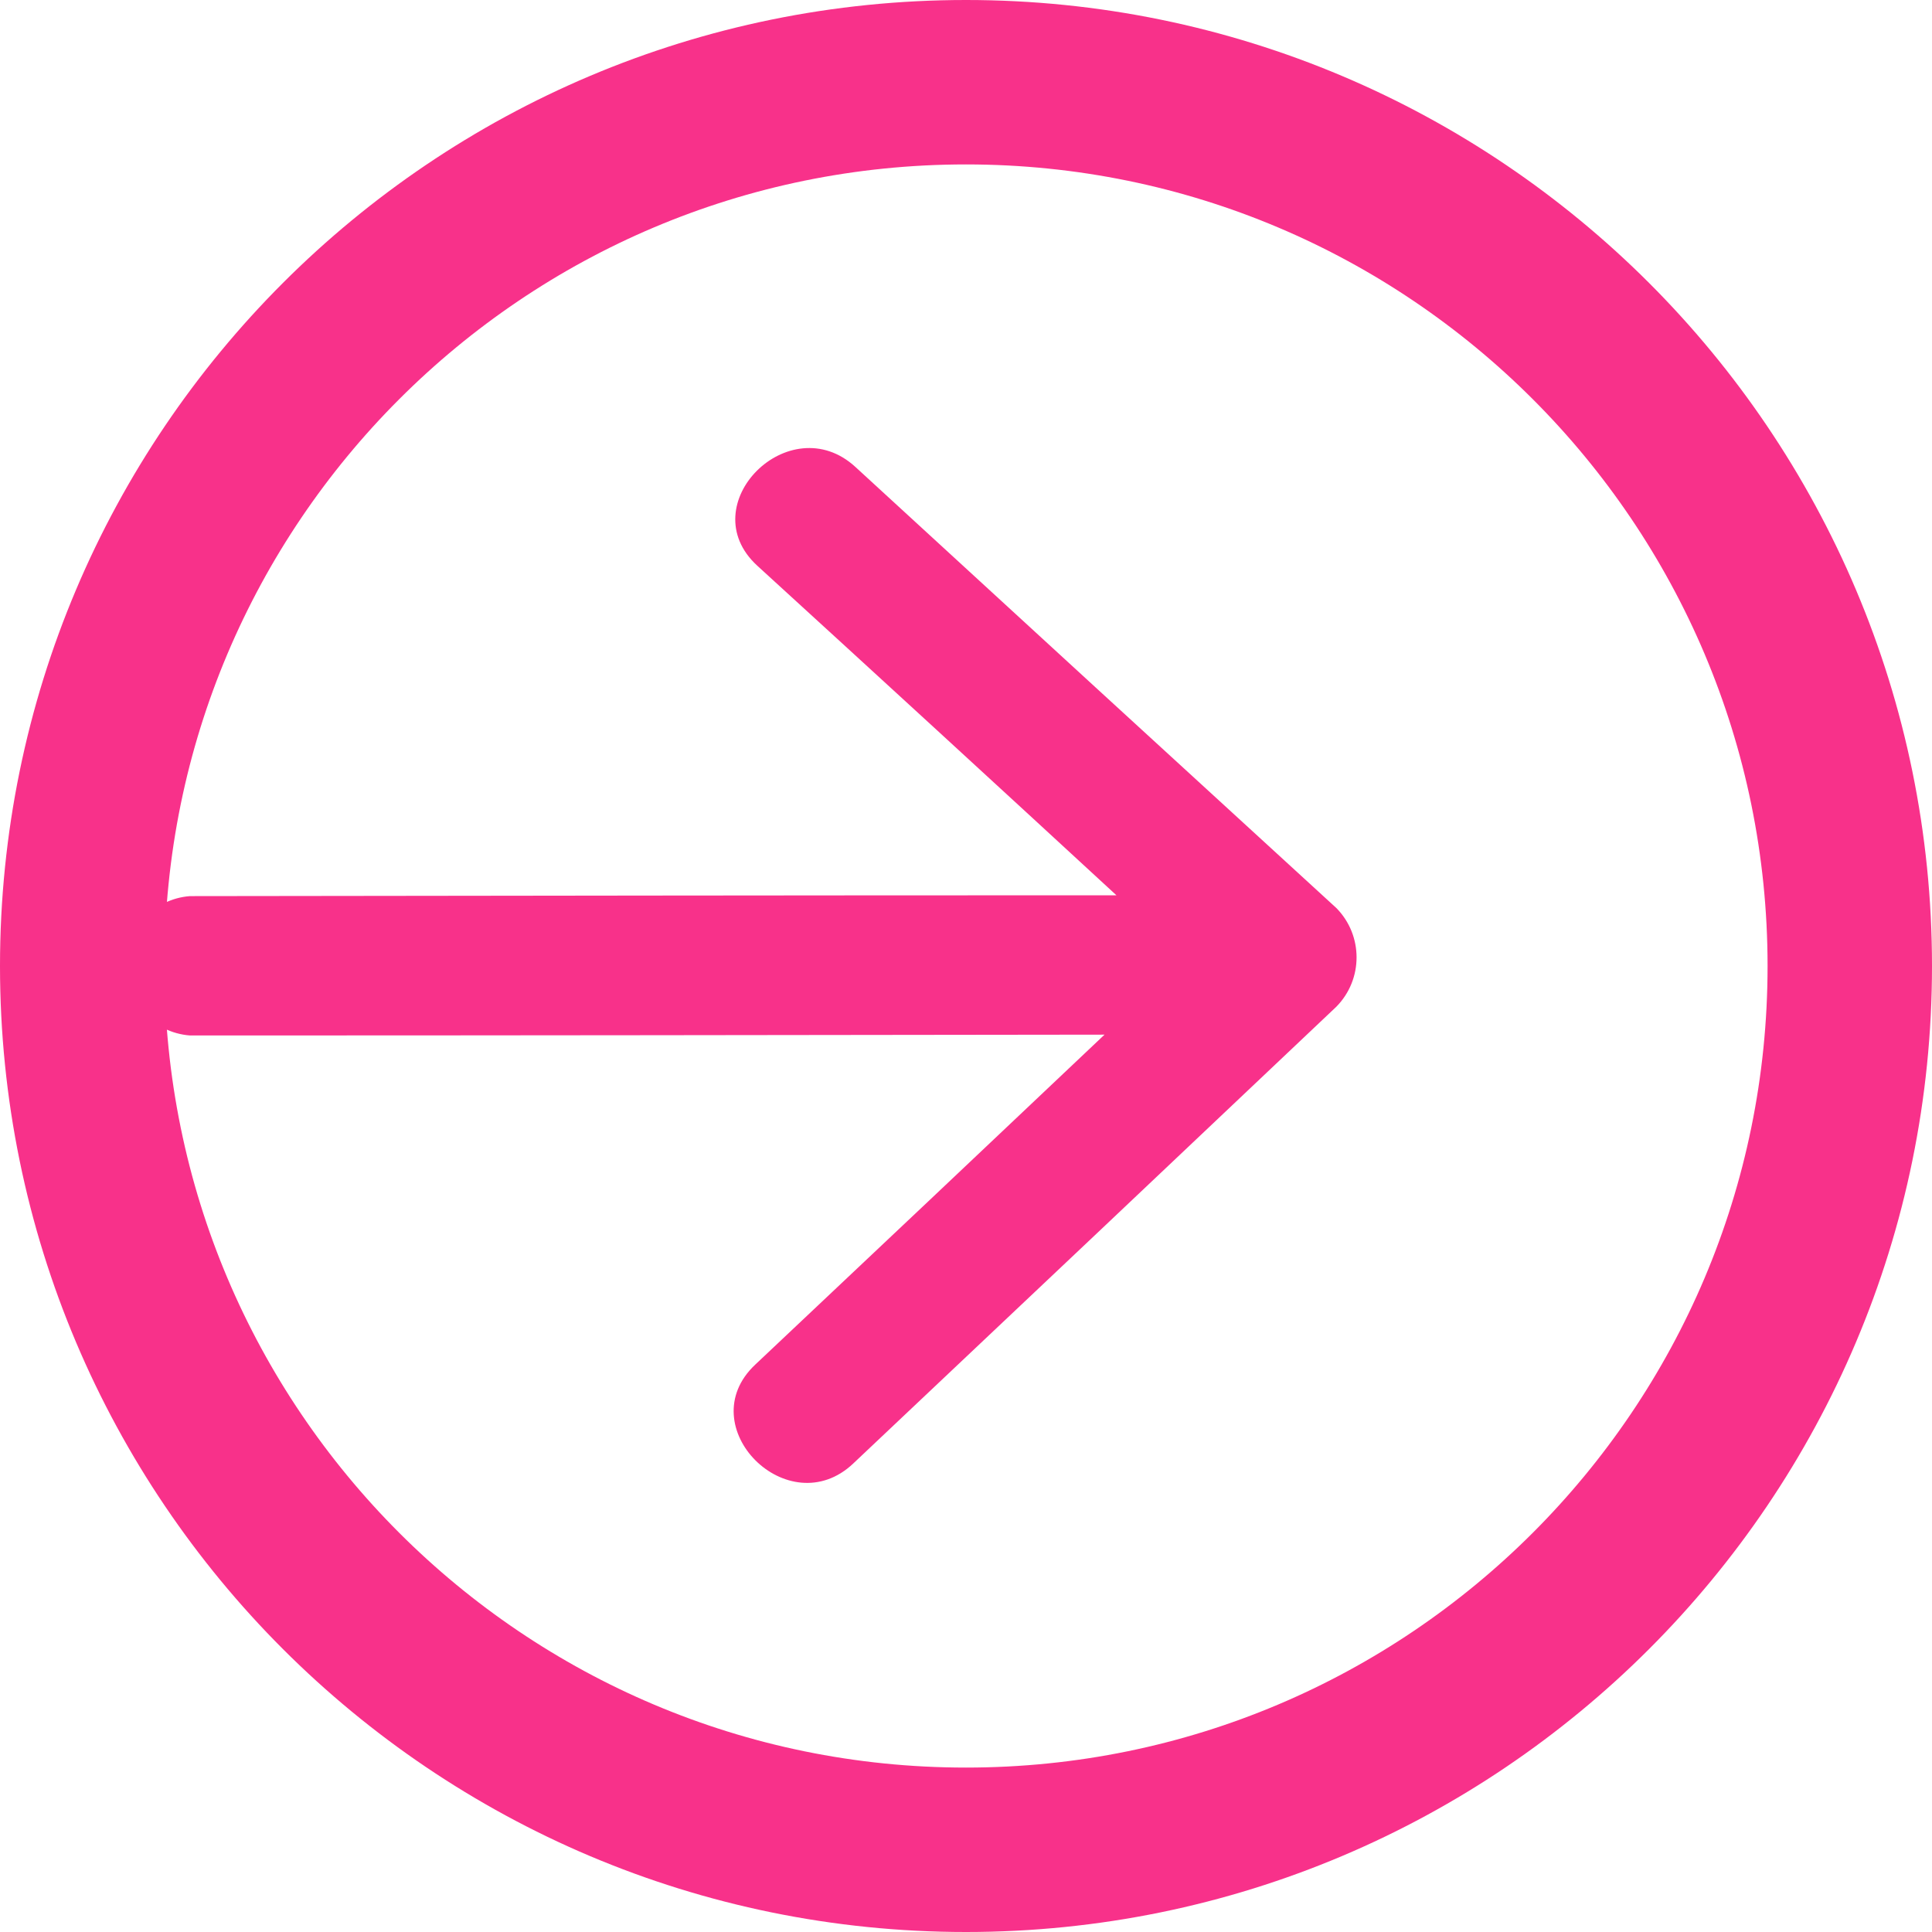
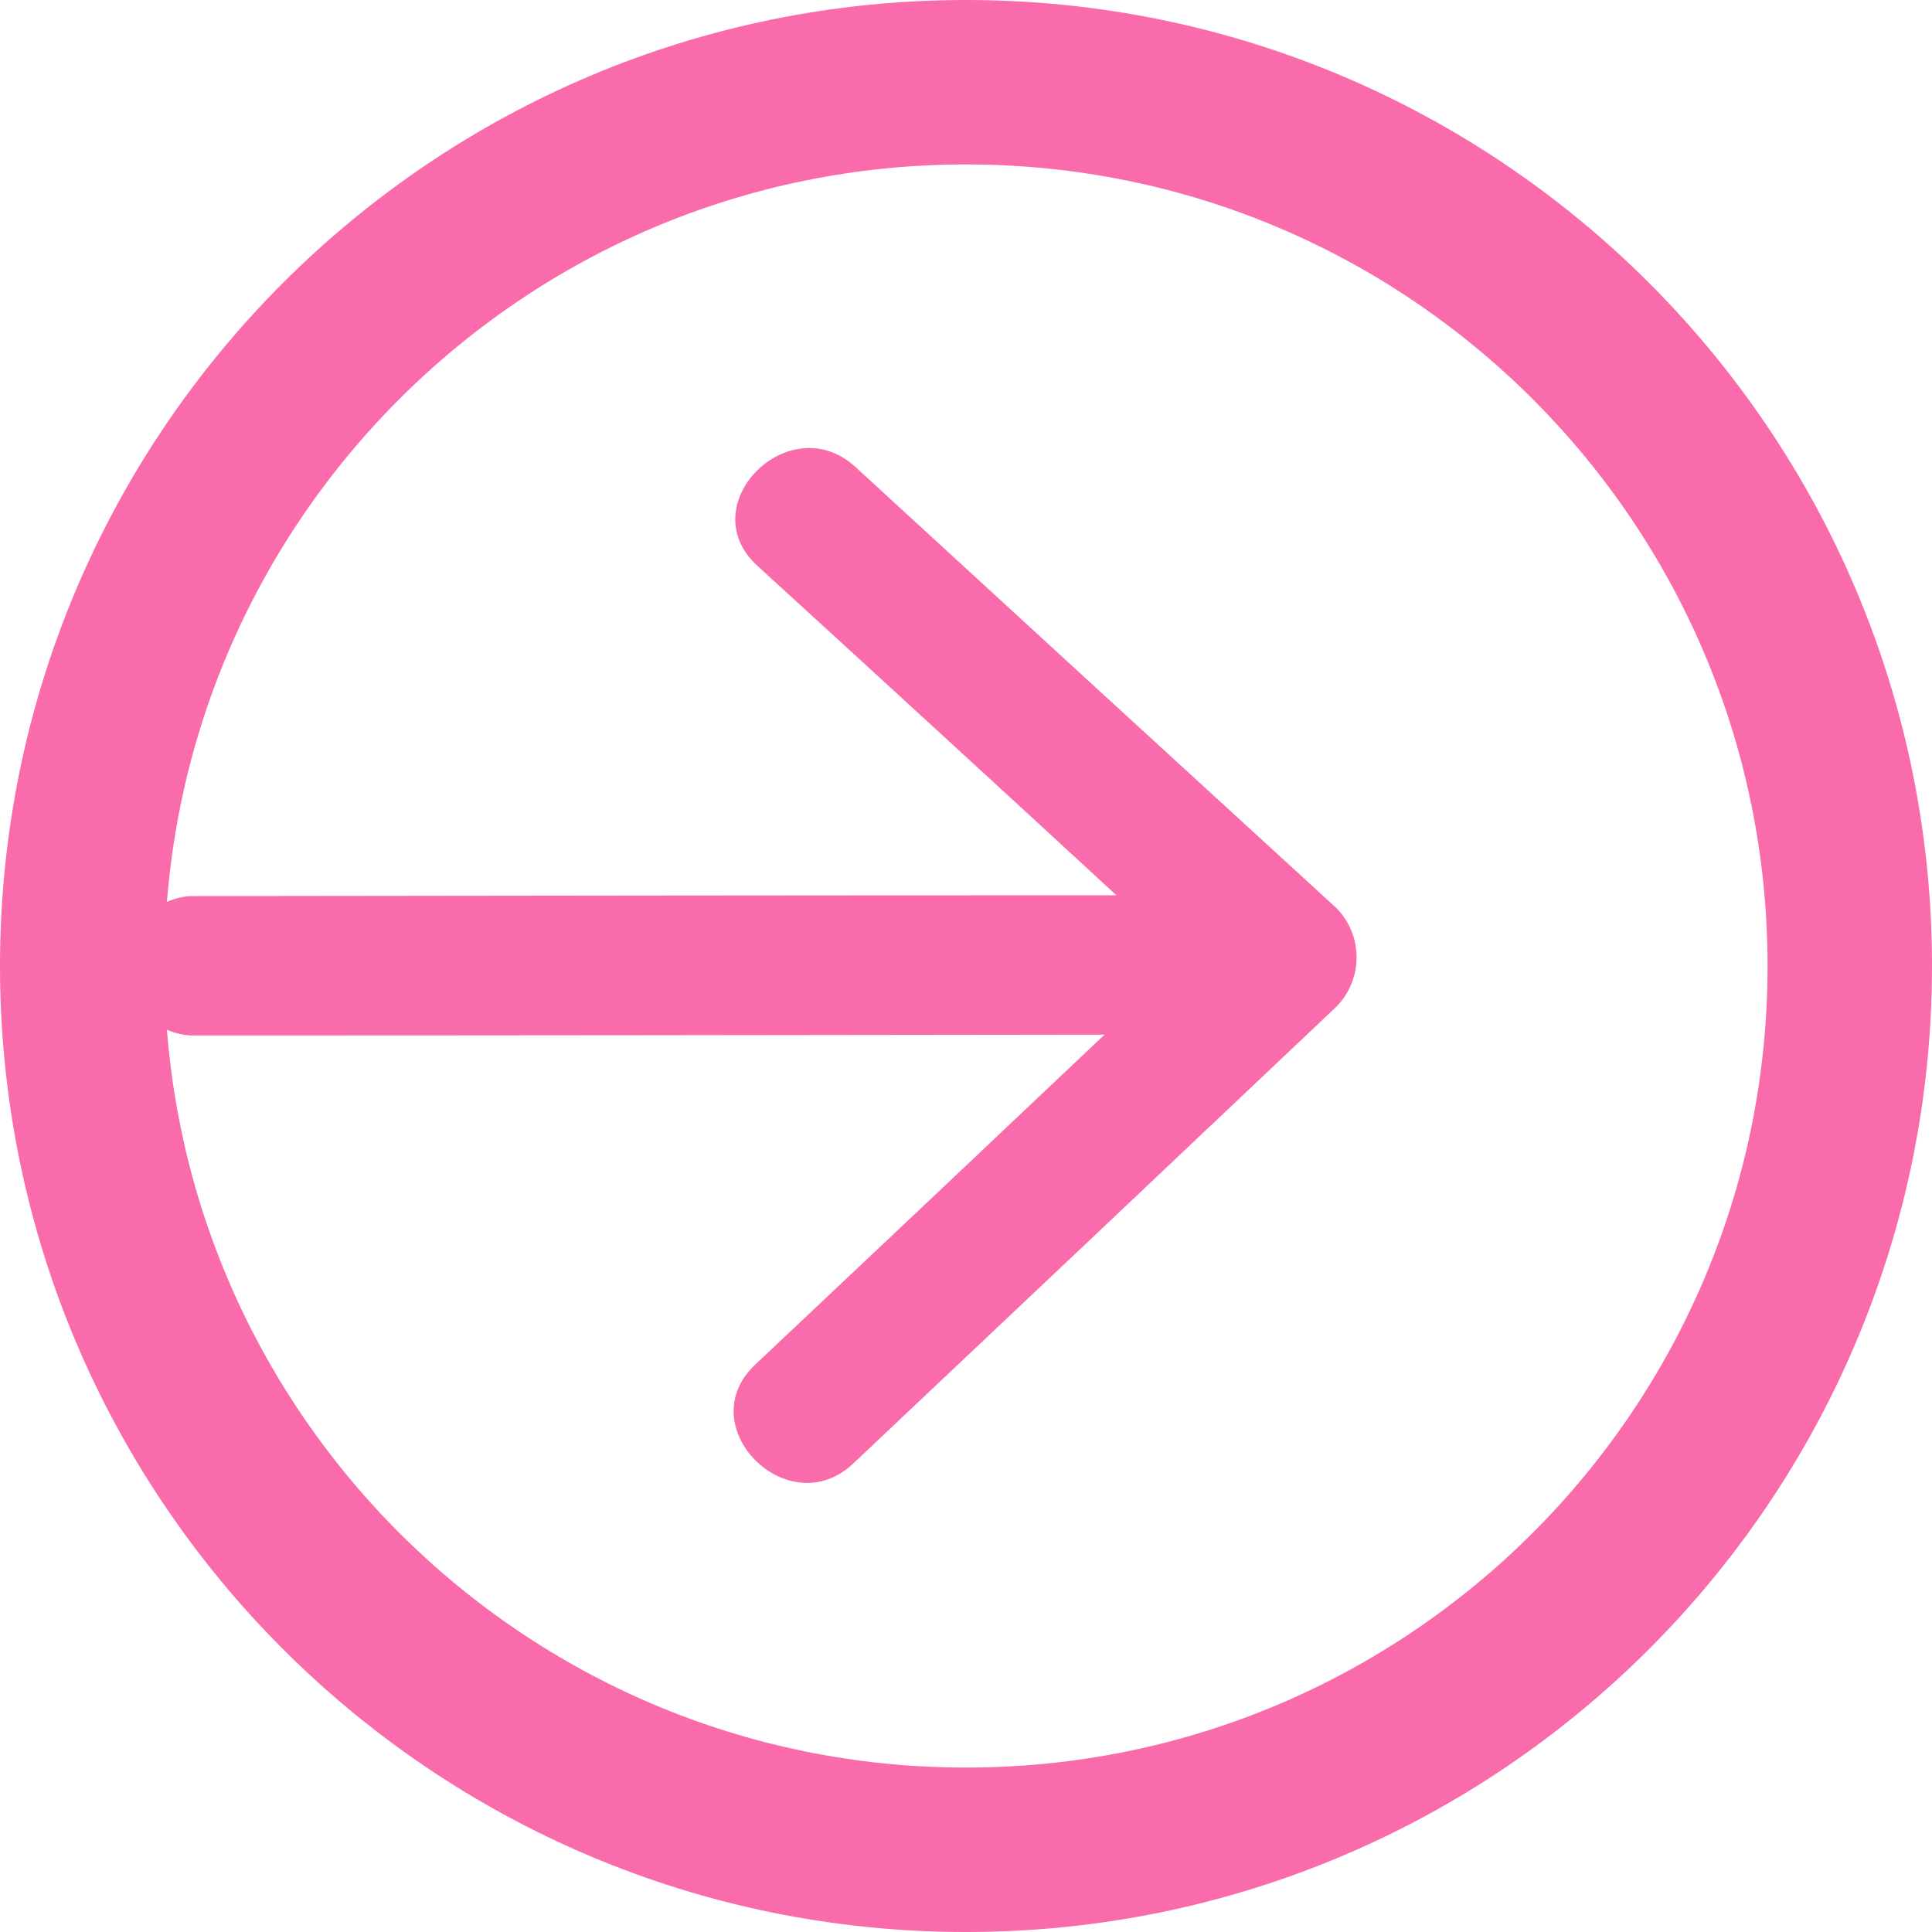
<svg xmlns="http://www.w3.org/2000/svg" width="47" height="47" viewBox="0 0 47 47">
  <defs>
    <style>
      .cls-1 {
        fill: none;
-         stroke: #f8318a;
+         stroke: #f96baa;
        stroke-width: 4px;
      }

      .cls-2 {
-         fill: #f8318a;
+         fill: #f96baa;
        fill-rule: evenodd;
      }
    </style>
  </defs>
  <circle class="cls-1" cx="23.5" cy="23.5" r="21.5" />
  <path class="cls-2" d="M2275.51,2296.09q-5.85-5.355-11.7-10.73c-1.6-1.47-4,.92-2.39,2.4q4.38,4,8.74,8.02c-8.51,0-14.03.01-22.54,0.02a1.7,1.7,0,0,0,0,3.39c8.42,0,13.83-.01,22.25-0.02q-4.245,4.02-8.5,8.03c-1.59,1.5.81,3.9,2.39,2.4q5.88-5.55,11.75-11.11A1.711,1.711,0,0,0,2275.51,2296.09Z" transform="translate(-2243 -2274)" />
</svg>
